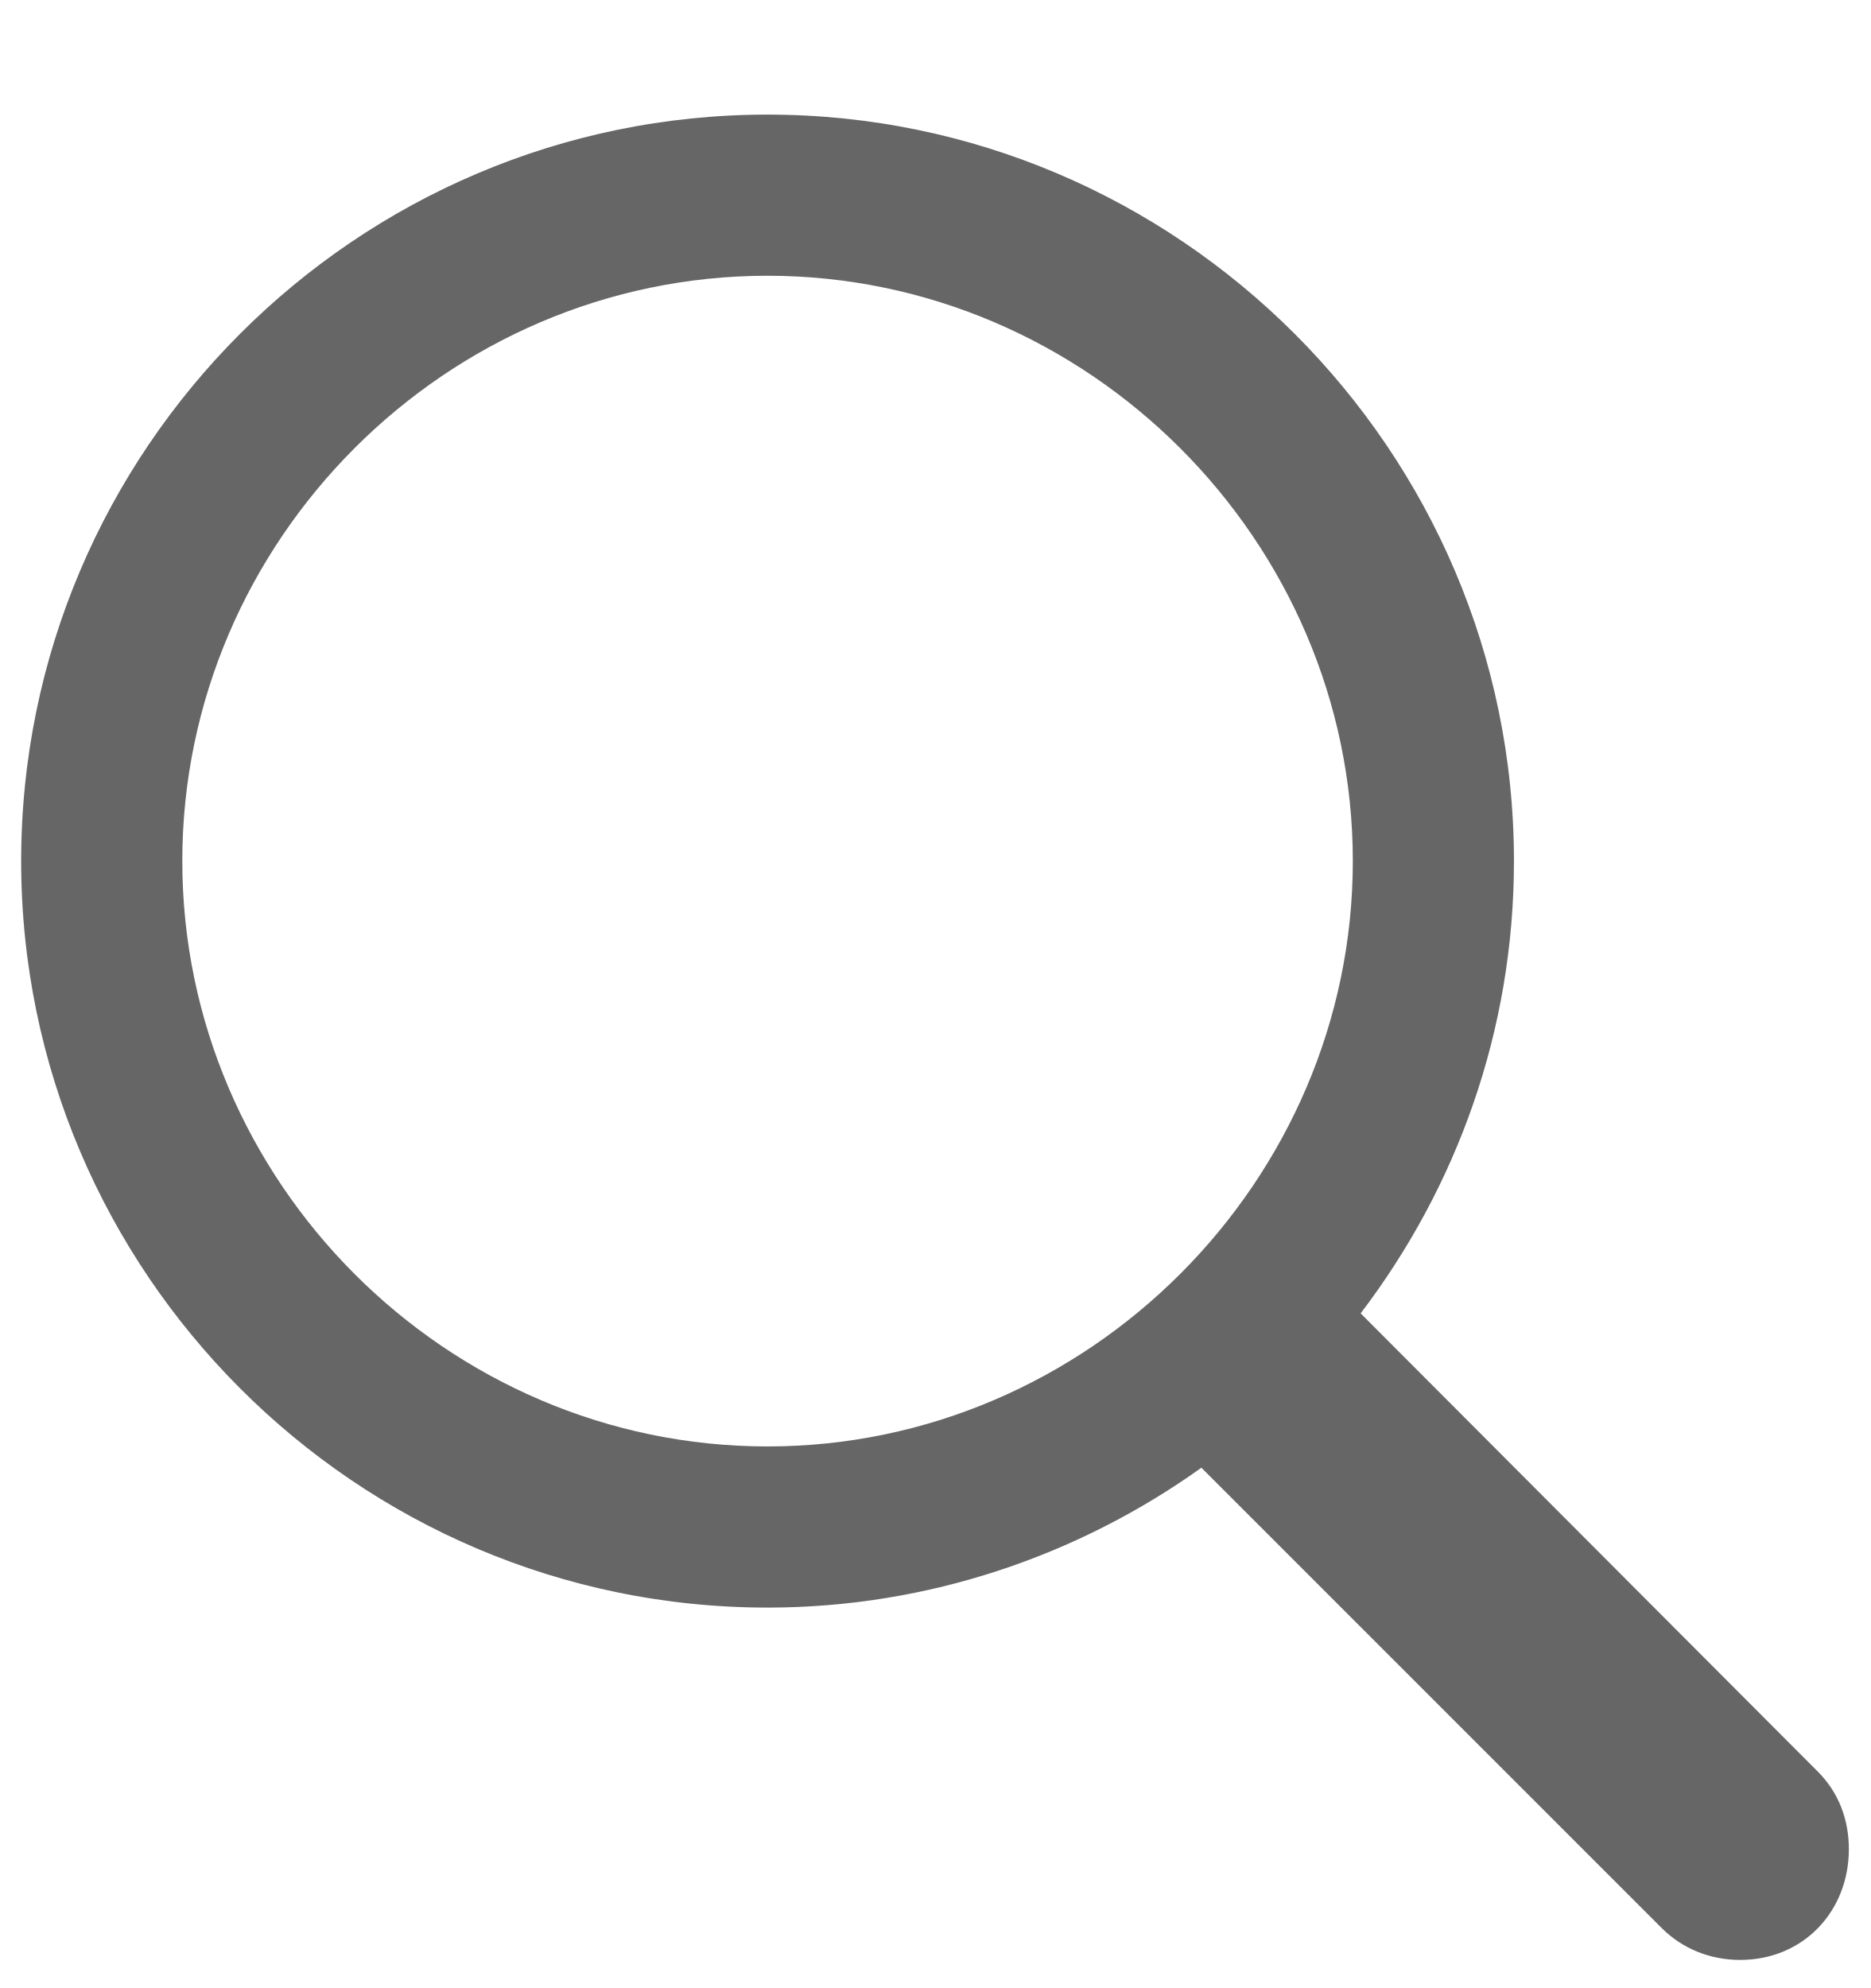
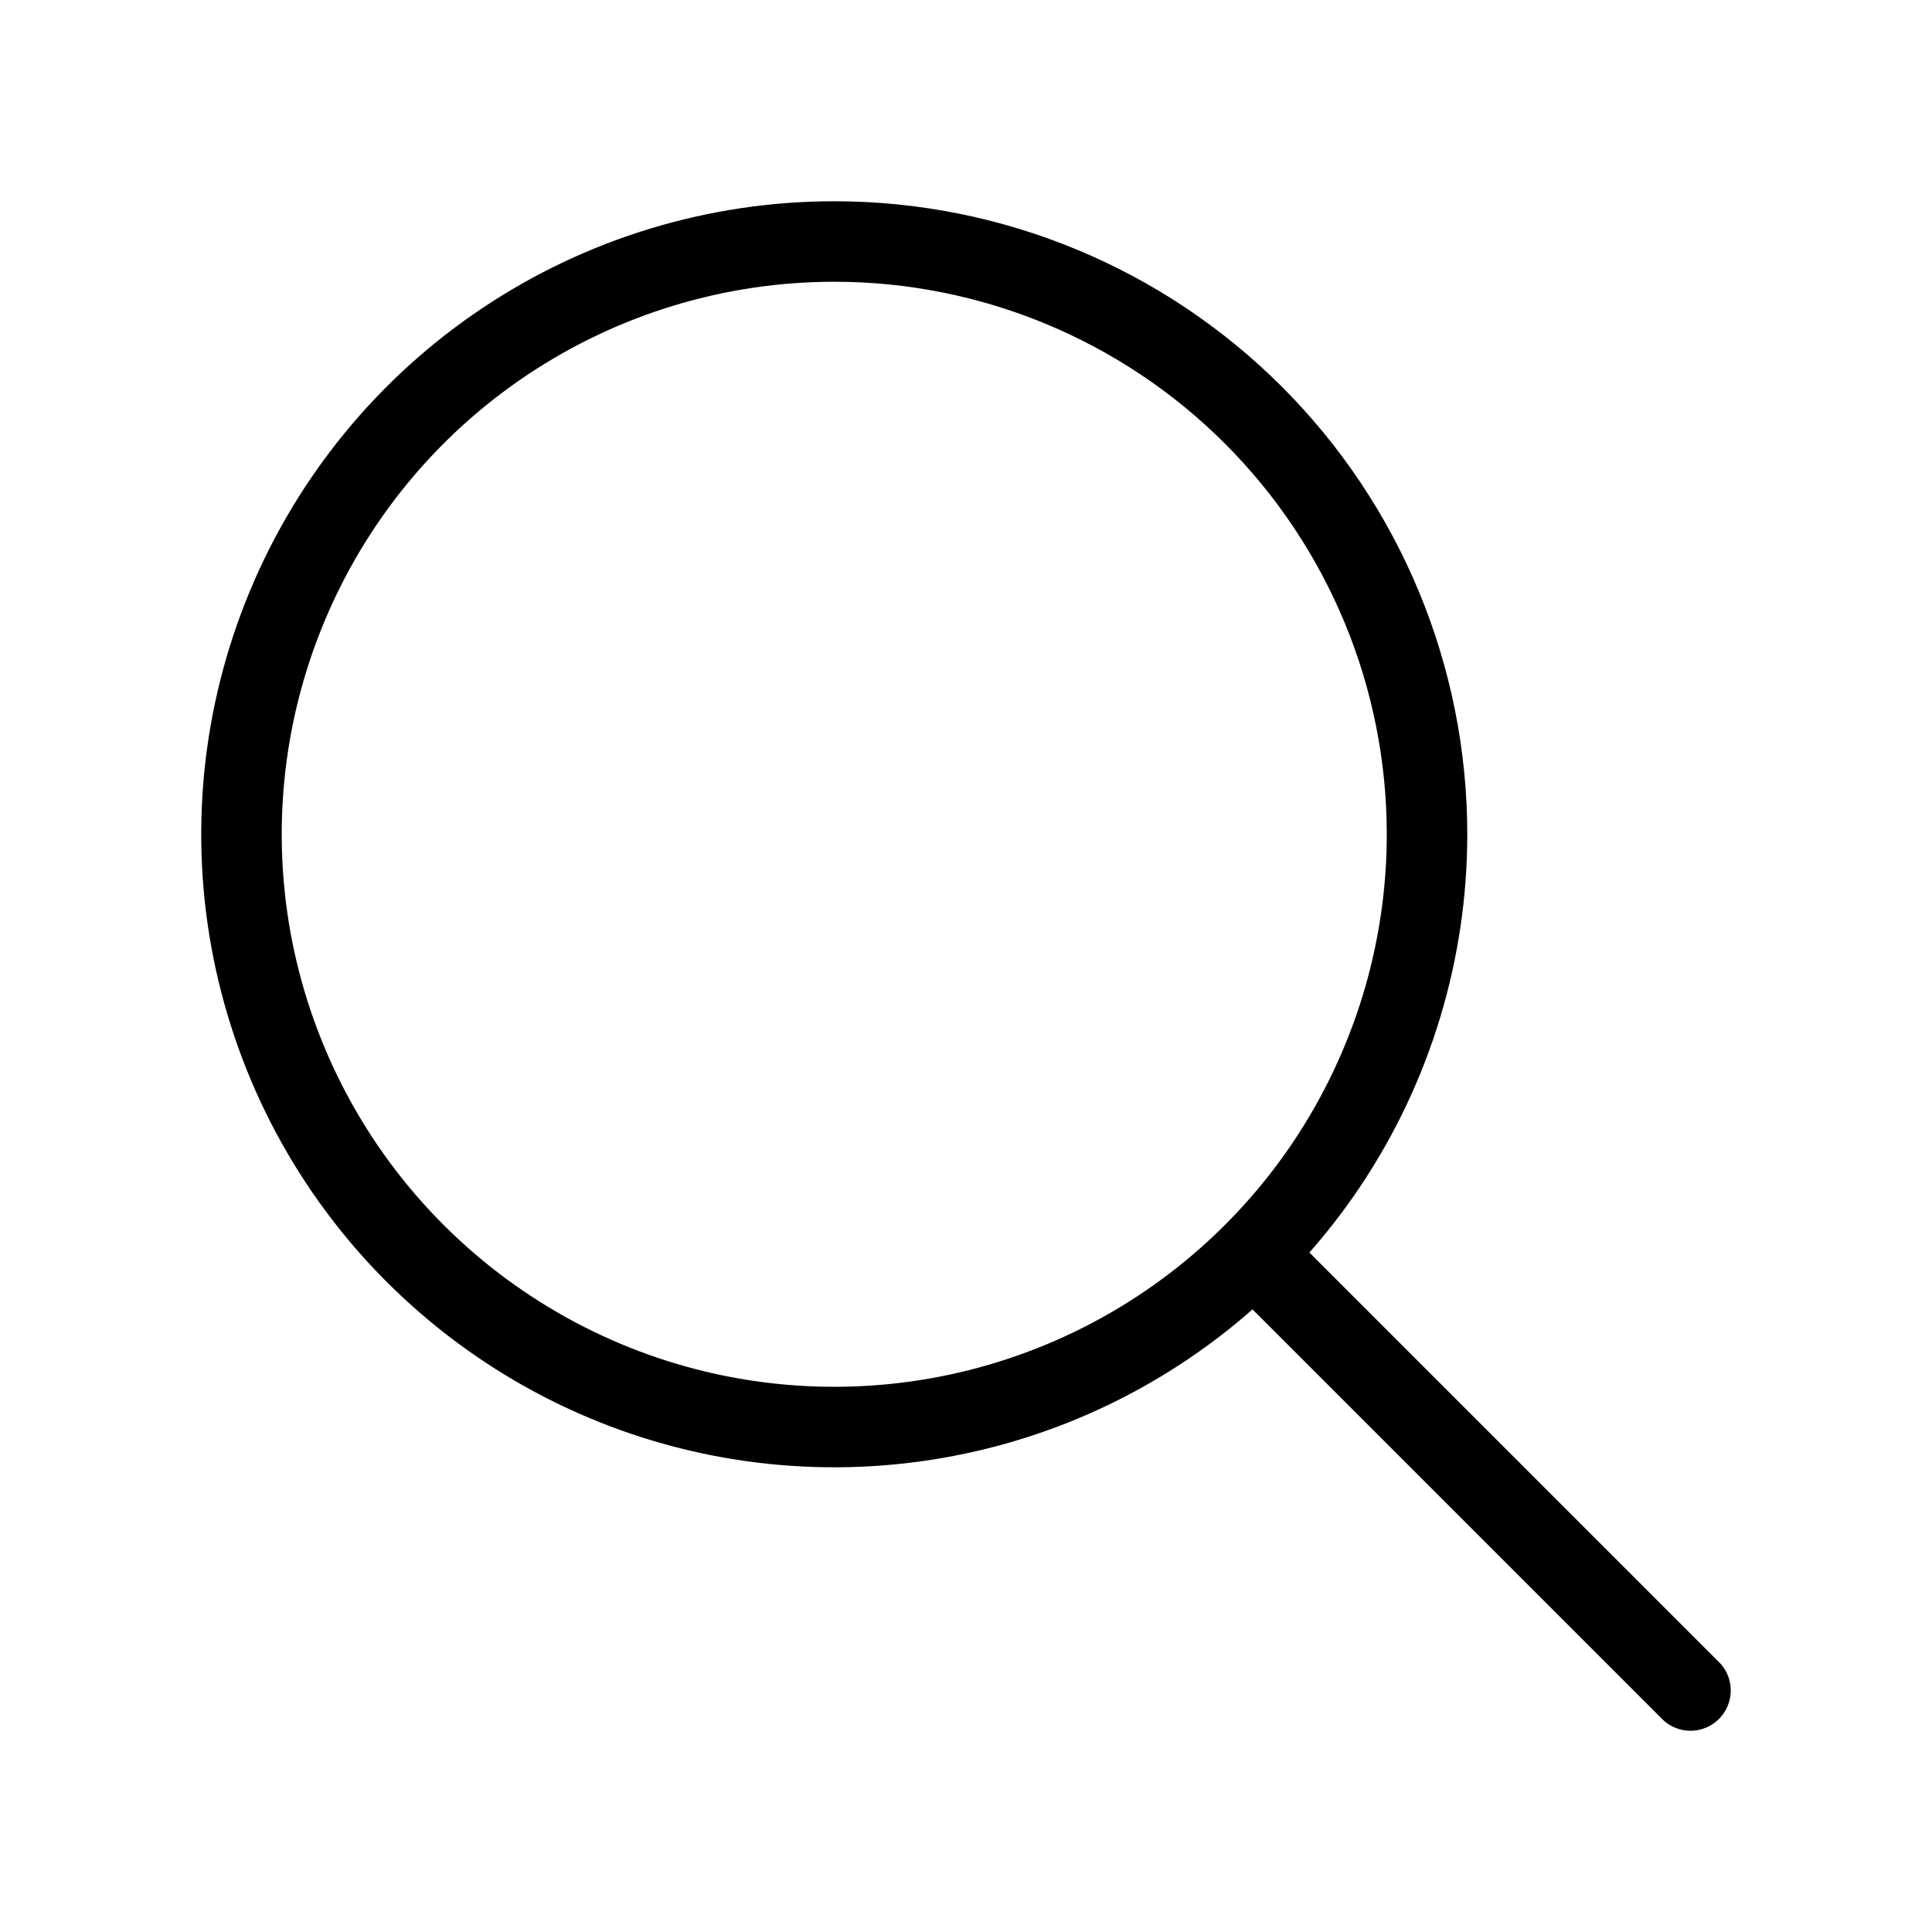
- <svg xmlns="http://www.w3.org/2000/svg" width="16" height="17" viewBox="0 0 16 17" fill="none">
-   <path d="M6.564 13.747C7.942 13.747 9.229 13.298 10.274 12.551L14.209 16.486C14.392 16.669 14.632 16.76 14.881 16.76C15.421 16.76 15.811 16.345 15.811 15.813C15.811 15.565 15.728 15.332 15.545 15.149L11.636 11.231C12.457 10.152 12.947 8.816 12.947 7.363C12.947 3.852 10.075 0.98 6.564 0.98C3.044 0.98 0.181 3.852 0.181 7.363C0.181 10.874 3.044 13.747 6.564 13.747ZM6.564 12.369C3.816 12.369 1.559 10.102 1.559 7.363C1.559 4.624 3.816 2.358 6.564 2.358C9.303 2.358 11.569 4.624 11.569 7.363C11.569 10.102 9.303 12.369 6.564 12.369Z" fill="currentColor" fill-opacity="0.6" />
+ <svg xmlns="http://www.w3.org/2000/svg" width="24" height="24" viewBox="0 0 24 24" fill="none">
+   <path d="M10.364 3C8.907 3 7.484 3.432 6.273 4.241C5.062 5.05 4.118 6.2 3.561 7.546C3.003 8.891 2.857 10.372 3.141 11.8C3.426 13.229 4.127 14.541 5.157 15.57C6.187 16.6 7.499 17.302 8.927 17.586C10.355 17.87 11.836 17.724 13.181 17.167C14.527 16.609 15.677 15.665 16.486 14.455C17.295 13.244 17.727 11.82 17.727 10.364C17.727 8.411 16.951 6.538 15.57 5.157C14.189 3.776 12.316 3 10.364 3V3Z" stroke="currentColor" stroke-miterlimit="10" />
+   <path d="M15.857 15.857L21 21" stroke="currentColor" stroke-miterlimit="10" stroke-linecap="round" />
</svg>
